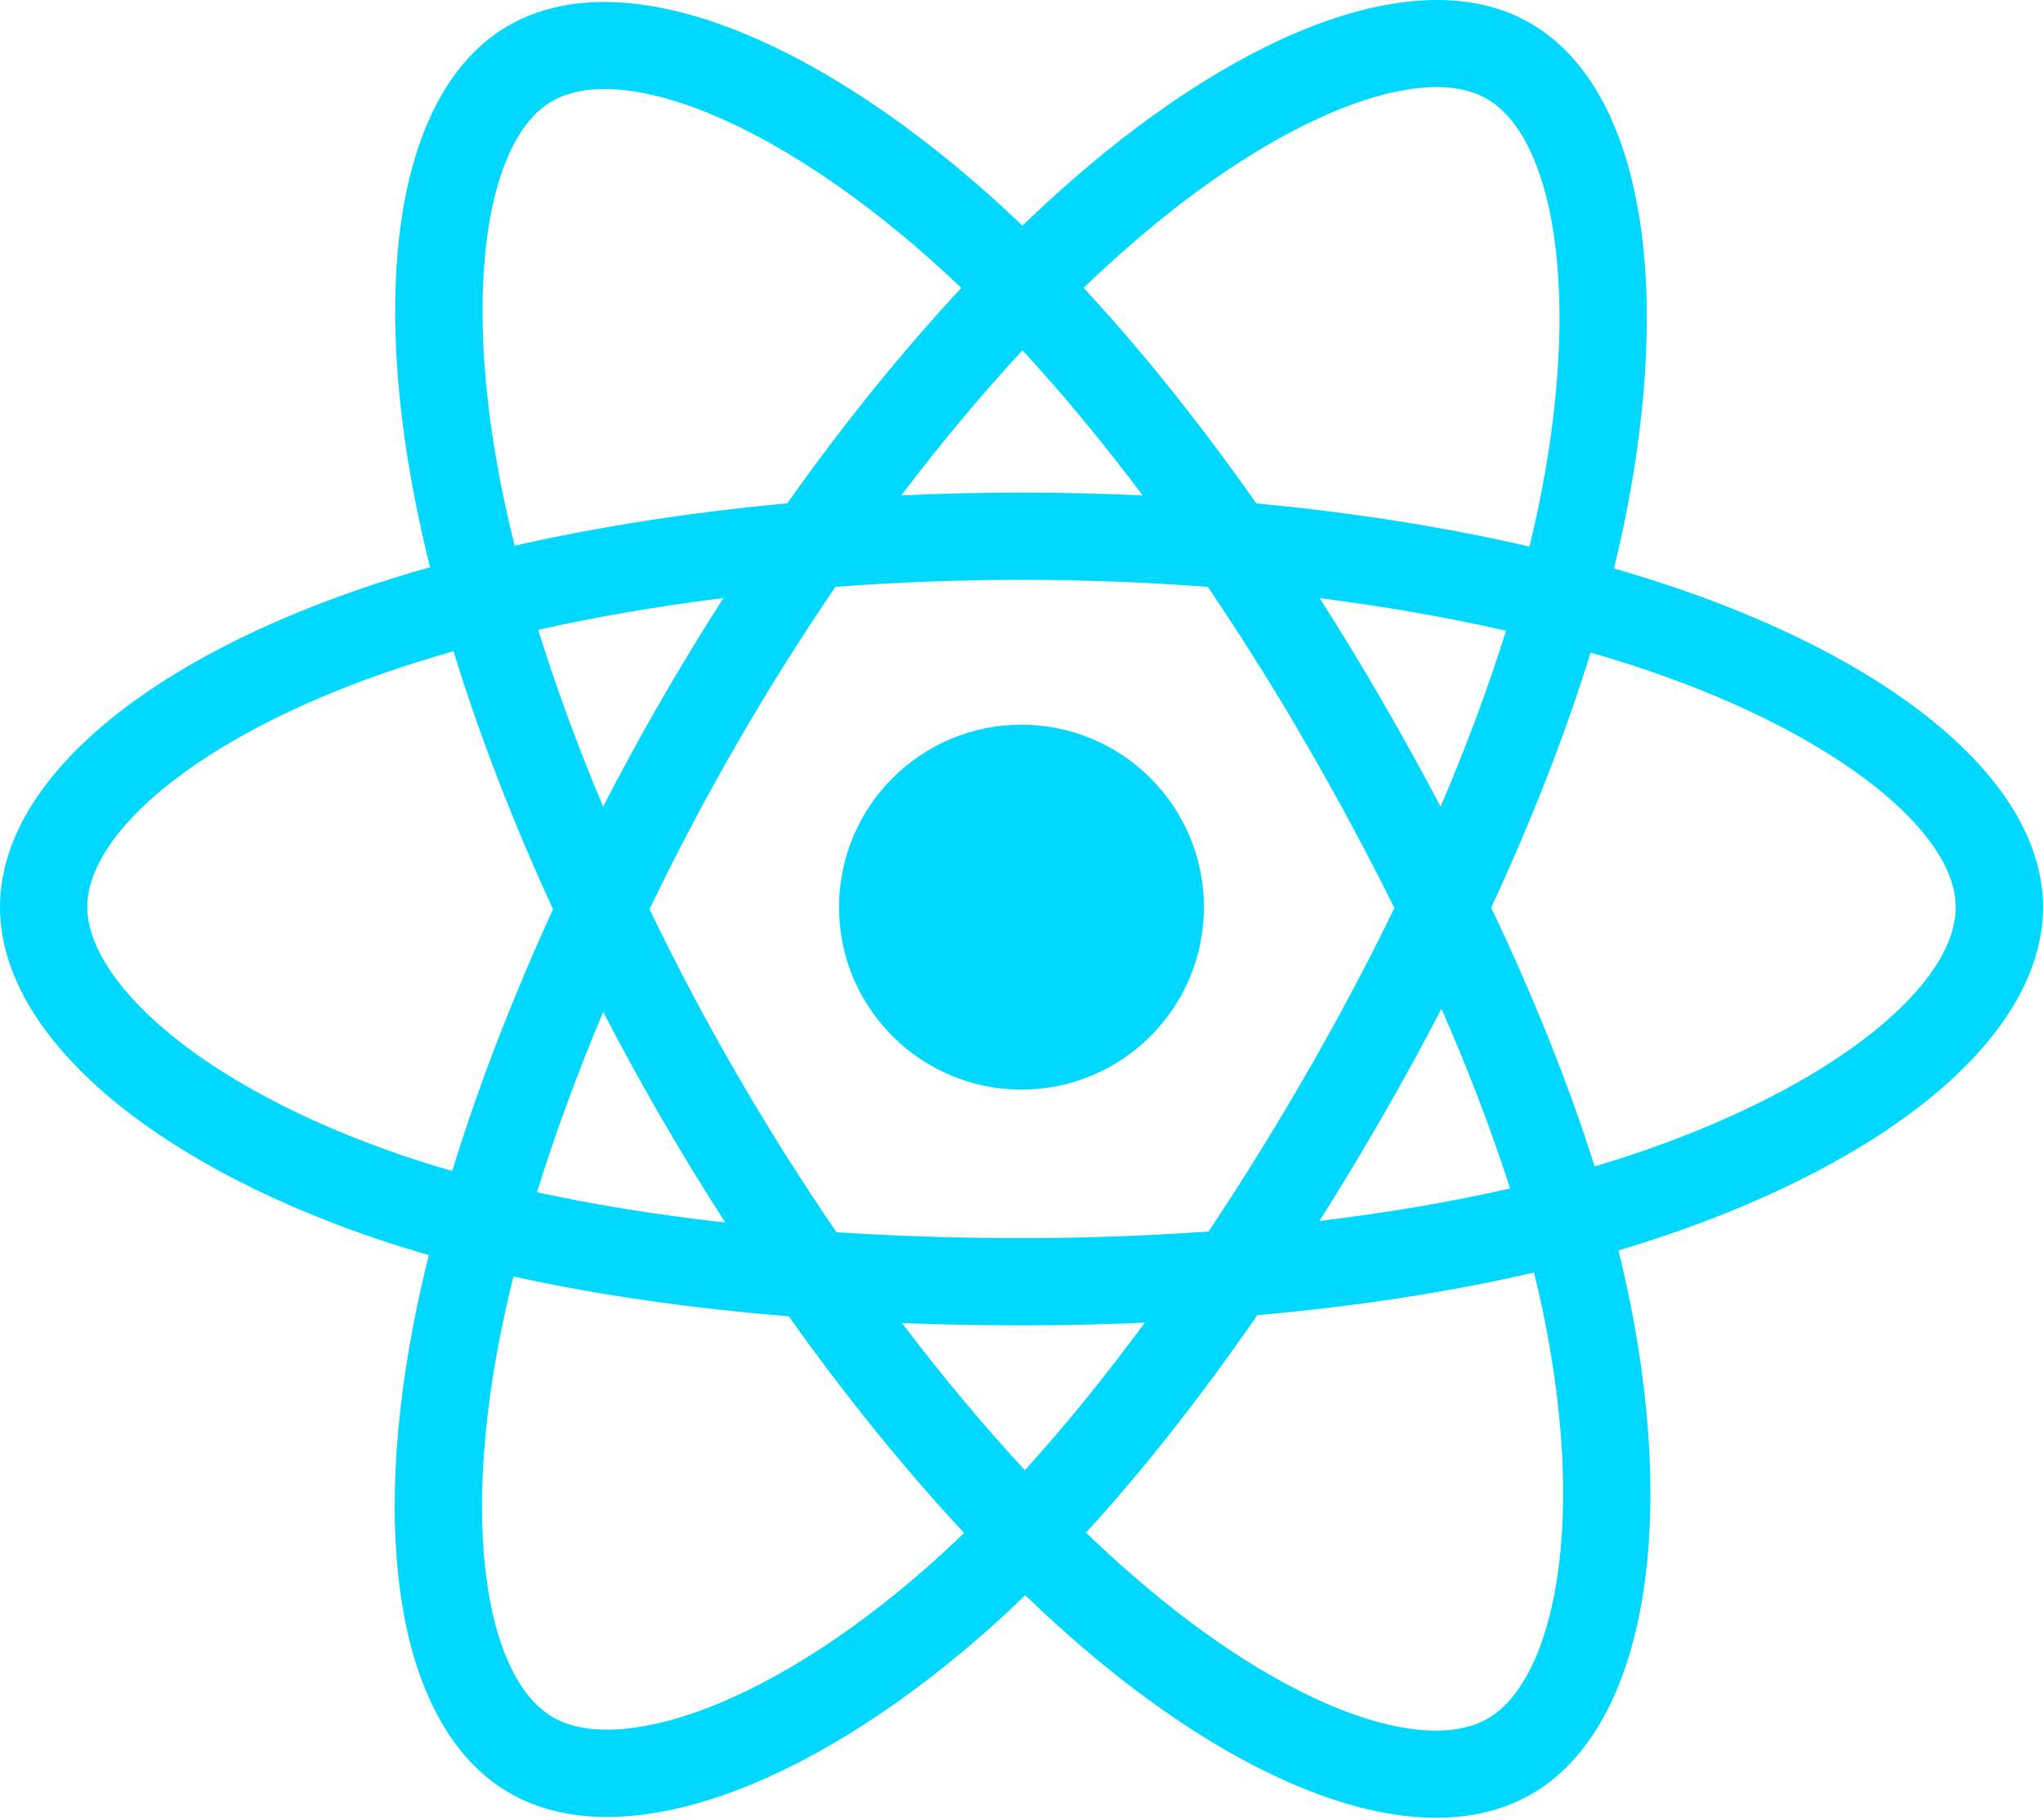
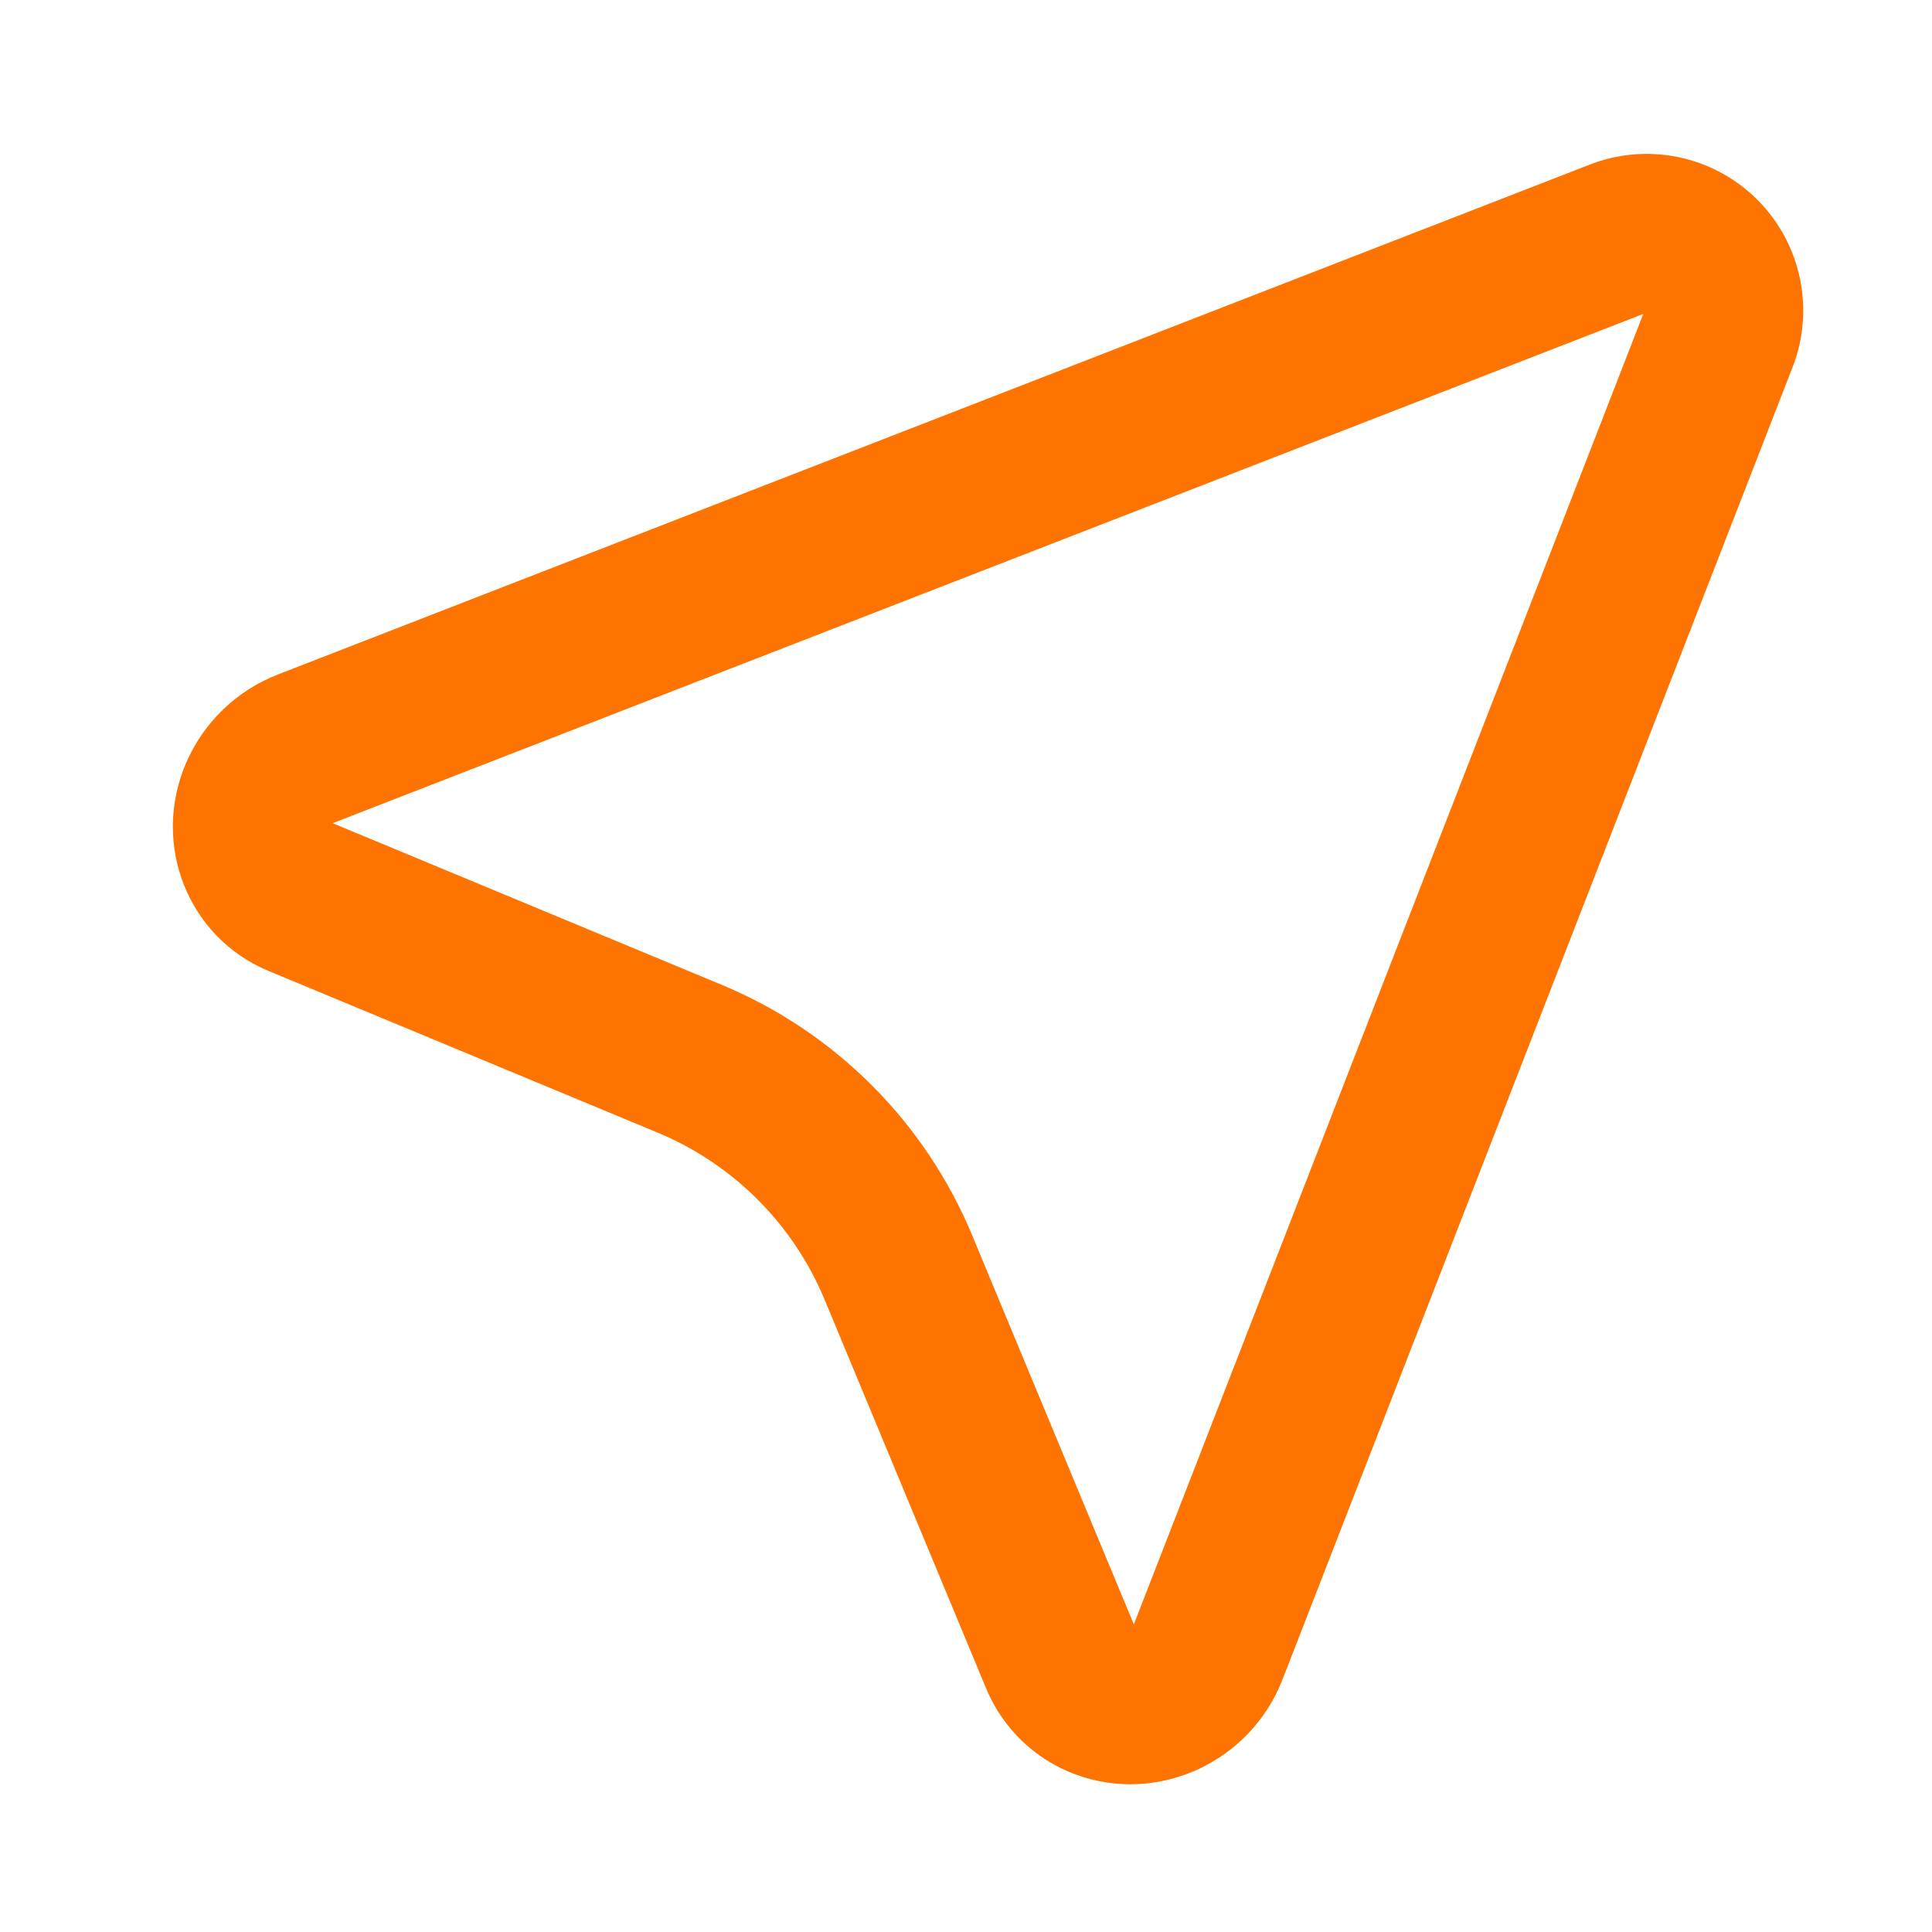
- <svg xmlns="http://www.w3.org/2000/svg" aria-hidden="true" role="img" class="iconify iconify--logos" width="35.93" height="32" preserveAspectRatio="xMidYMid meet" viewBox="0 0 256 228">
-   <path fill="#00D8FF" d="M210.483 73.824a171.49 171.49 0 0 0-8.24-2.597c.465-1.9.893-3.777 1.273-5.621c6.238-30.281 2.16-54.676-11.769-62.708c-13.355-7.7-35.196.329-57.254 19.526a171.23 171.23 0 0 0-6.375 5.848a155.866 155.866 0 0 0-4.241-3.917C100.759 3.829 77.587-4.822 63.673 3.233C50.33 10.957 46.379 33.89 51.995 62.588a170.974 170.974 0 0 0 1.892 8.48c-3.28.932-6.445 1.924-9.474 2.98C17.309 83.498 0 98.307 0 113.668c0 15.865 18.582 31.778 46.812 41.427a145.52 145.52 0 0 0 6.921 2.165a167.467 167.467 0 0 0-2.01 9.138c-5.354 28.2-1.173 50.591 12.134 58.266c13.744 7.926 36.812-.22 59.273-19.855a145.567 145.567 0 0 0 5.342-4.923a168.064 168.064 0 0 0 6.92 6.314c21.758 18.722 43.246 26.282 56.54 18.586c13.731-7.949 18.194-32.003 12.4-61.268a145.016 145.016 0 0 0-1.535-6.842c1.62-.48 3.21-.974 4.76-1.488c29.348-9.723 48.443-25.443 48.443-41.52c0-15.417-17.868-30.326-45.517-39.844Zm-6.365 70.984c-1.4.463-2.836.91-4.3 1.345c-3.24-10.257-7.612-21.163-12.963-32.432c5.106-11 9.31-21.767 12.459-31.957c2.619.758 5.16 1.557 7.61 2.4c23.69 8.156 38.14 20.213 38.14 29.504c0 9.896-15.606 22.743-40.946 31.14Zm-10.514 20.834c2.562 12.94 2.927 24.64 1.23 33.787c-1.524 8.219-4.59 13.698-8.382 15.893c-8.067 4.67-25.32-1.4-43.927-17.412a156.726 156.726 0 0 1-6.437-5.87c7.214-7.889 14.423-17.06 21.459-27.246c12.376-1.098 24.068-2.894 34.671-5.345a134.17 134.17 0 0 1 1.386 6.193ZM87.276 214.515c-7.882 2.783-14.16 2.863-17.955.675c-8.075-4.657-11.432-22.636-6.853-46.752a156.923 156.923 0 0 1 1.869-8.499c10.486 2.32 22.093 3.988 34.498 4.994c7.084 9.967 14.501 19.128 21.976 27.15a134.668 134.668 0 0 1-4.877 4.492c-9.933 8.682-19.886 14.842-28.658 17.94ZM50.35 144.747c-12.483-4.267-22.792-9.812-29.858-15.863c-6.35-5.437-9.555-10.836-9.555-15.216c0-9.322 13.897-21.212 37.076-29.293c2.813-.98 5.757-1.905 8.812-2.773c3.204 10.42 7.406 21.315 12.477 32.332c-5.137 11.18-9.399 22.249-12.634 32.792a134.718 134.718 0 0 1-6.318-1.979Zm12.378-84.26c-4.811-24.587-1.616-43.134 6.425-47.789c8.564-4.958 27.502 2.111 47.463 19.835a144.318 144.318 0 0 1 3.841 3.545c-7.438 7.987-14.787 17.08-21.808 26.988c-12.04 1.116-23.565 2.908-34.161 5.309a160.342 160.342 0 0 1-1.76-7.887Zm110.427 27.268a347.8 347.8 0 0 0-7.785-12.803c8.168 1.033 15.994 2.404 23.343 4.08c-2.206 7.072-4.956 14.465-8.193 22.045a381.151 381.151 0 0 0-7.365-13.322Zm-45.032-43.861c5.044 5.465 10.096 11.566 15.065 18.186a322.04 322.04 0 0 0-30.257-.006c4.974-6.559 10.069-12.652 15.192-18.18ZM82.802 87.83a323.167 323.167 0 0 0-7.227 13.238c-3.184-7.553-5.909-14.98-8.134-22.152c7.304-1.634 15.093-2.97 23.209-3.984a321.524 321.524 0 0 0-7.848 12.897Zm8.081 65.352c-8.385-.936-16.291-2.203-23.593-3.793c2.26-7.3 5.045-14.885 8.298-22.6a321.187 321.187 0 0 0 7.257 13.246c2.594 4.48 5.28 8.868 8.038 13.147Zm37.542 31.03c-5.184-5.592-10.354-11.779-15.403-18.433c4.902.192 9.899.29 14.978.29c5.218 0 10.376-.117 15.453-.343c-4.985 6.774-10.018 12.97-15.028 18.486Zm52.198-57.817c3.422 7.8 6.306 15.345 8.596 22.52c-7.422 1.694-15.436 3.058-23.88 4.071a382.417 382.417 0 0 0 7.859-13.026a347.403 347.403 0 0 0 7.425-13.565Zm-16.898 8.101a358.557 358.557 0 0 1-12.281 19.815a329.4 329.4 0 0 1-23.444.823c-7.967 0-15.716-.248-23.178-.732a310.202 310.202 0 0 1-12.513-19.846h.001a307.41 307.41 0 0 1-10.923-20.627a310.278 310.278 0 0 1 10.89-20.637l-.001.001a307.318 307.318 0 0 1 12.413-19.761c7.613-.576 15.42-.876 23.31-.876H128c7.926 0 15.743.303 23.354.883a329.357 329.357 0 0 1 12.335 19.695a358.489 358.489 0 0 1 11.036 20.54a329.472 329.472 0 0 1-11 20.722Zm22.56-122.124c8.572 4.944 11.906 24.881 6.52 51.026c-.344 1.668-.73 3.367-1.15 5.09c-10.622-2.452-22.155-4.275-34.23-5.408c-7.034-10.017-14.323-19.124-21.64-27.008a160.789 160.789 0 0 1 5.888-5.4c18.9-16.447 36.564-22.941 44.612-18.3ZM128 90.808c12.625 0 22.86 10.235 22.86 22.86s-10.235 22.86-22.86 22.86s-22.86-10.235-22.86-22.86s10.235-22.86 22.86-22.86Z" />
+ <svg xmlns="http://www.w3.org/2000/svg" fill="#FF7300" width="800px" height="800px" viewBox="-1.5 -1 24 24" preserveAspectRatio="xMinYMin" class="jam jam-gps">
+   <path d="M18.913 2.9L2.632 9.226l4.829 2.006a5.767 5.767 0 0 1 3.118 3.119l2.006 4.828L18.913 2.9zm1.847.682l-6.328 16.281c-.4 1.03-1.551 1.557-2.571 1.18a1.923 1.923 0 0 1-1.11-1.067l-2.007-4.83a3.845 3.845 0 0 0-2.079-2.078l-4.828-2.006C.833 10.645.375 9.486.814 8.472A2.05 2.05 0 0 1 1.949 7.38L18.23 1.052a1.945 1.945 0 0 1 2.53 2.53z" />
</svg>
